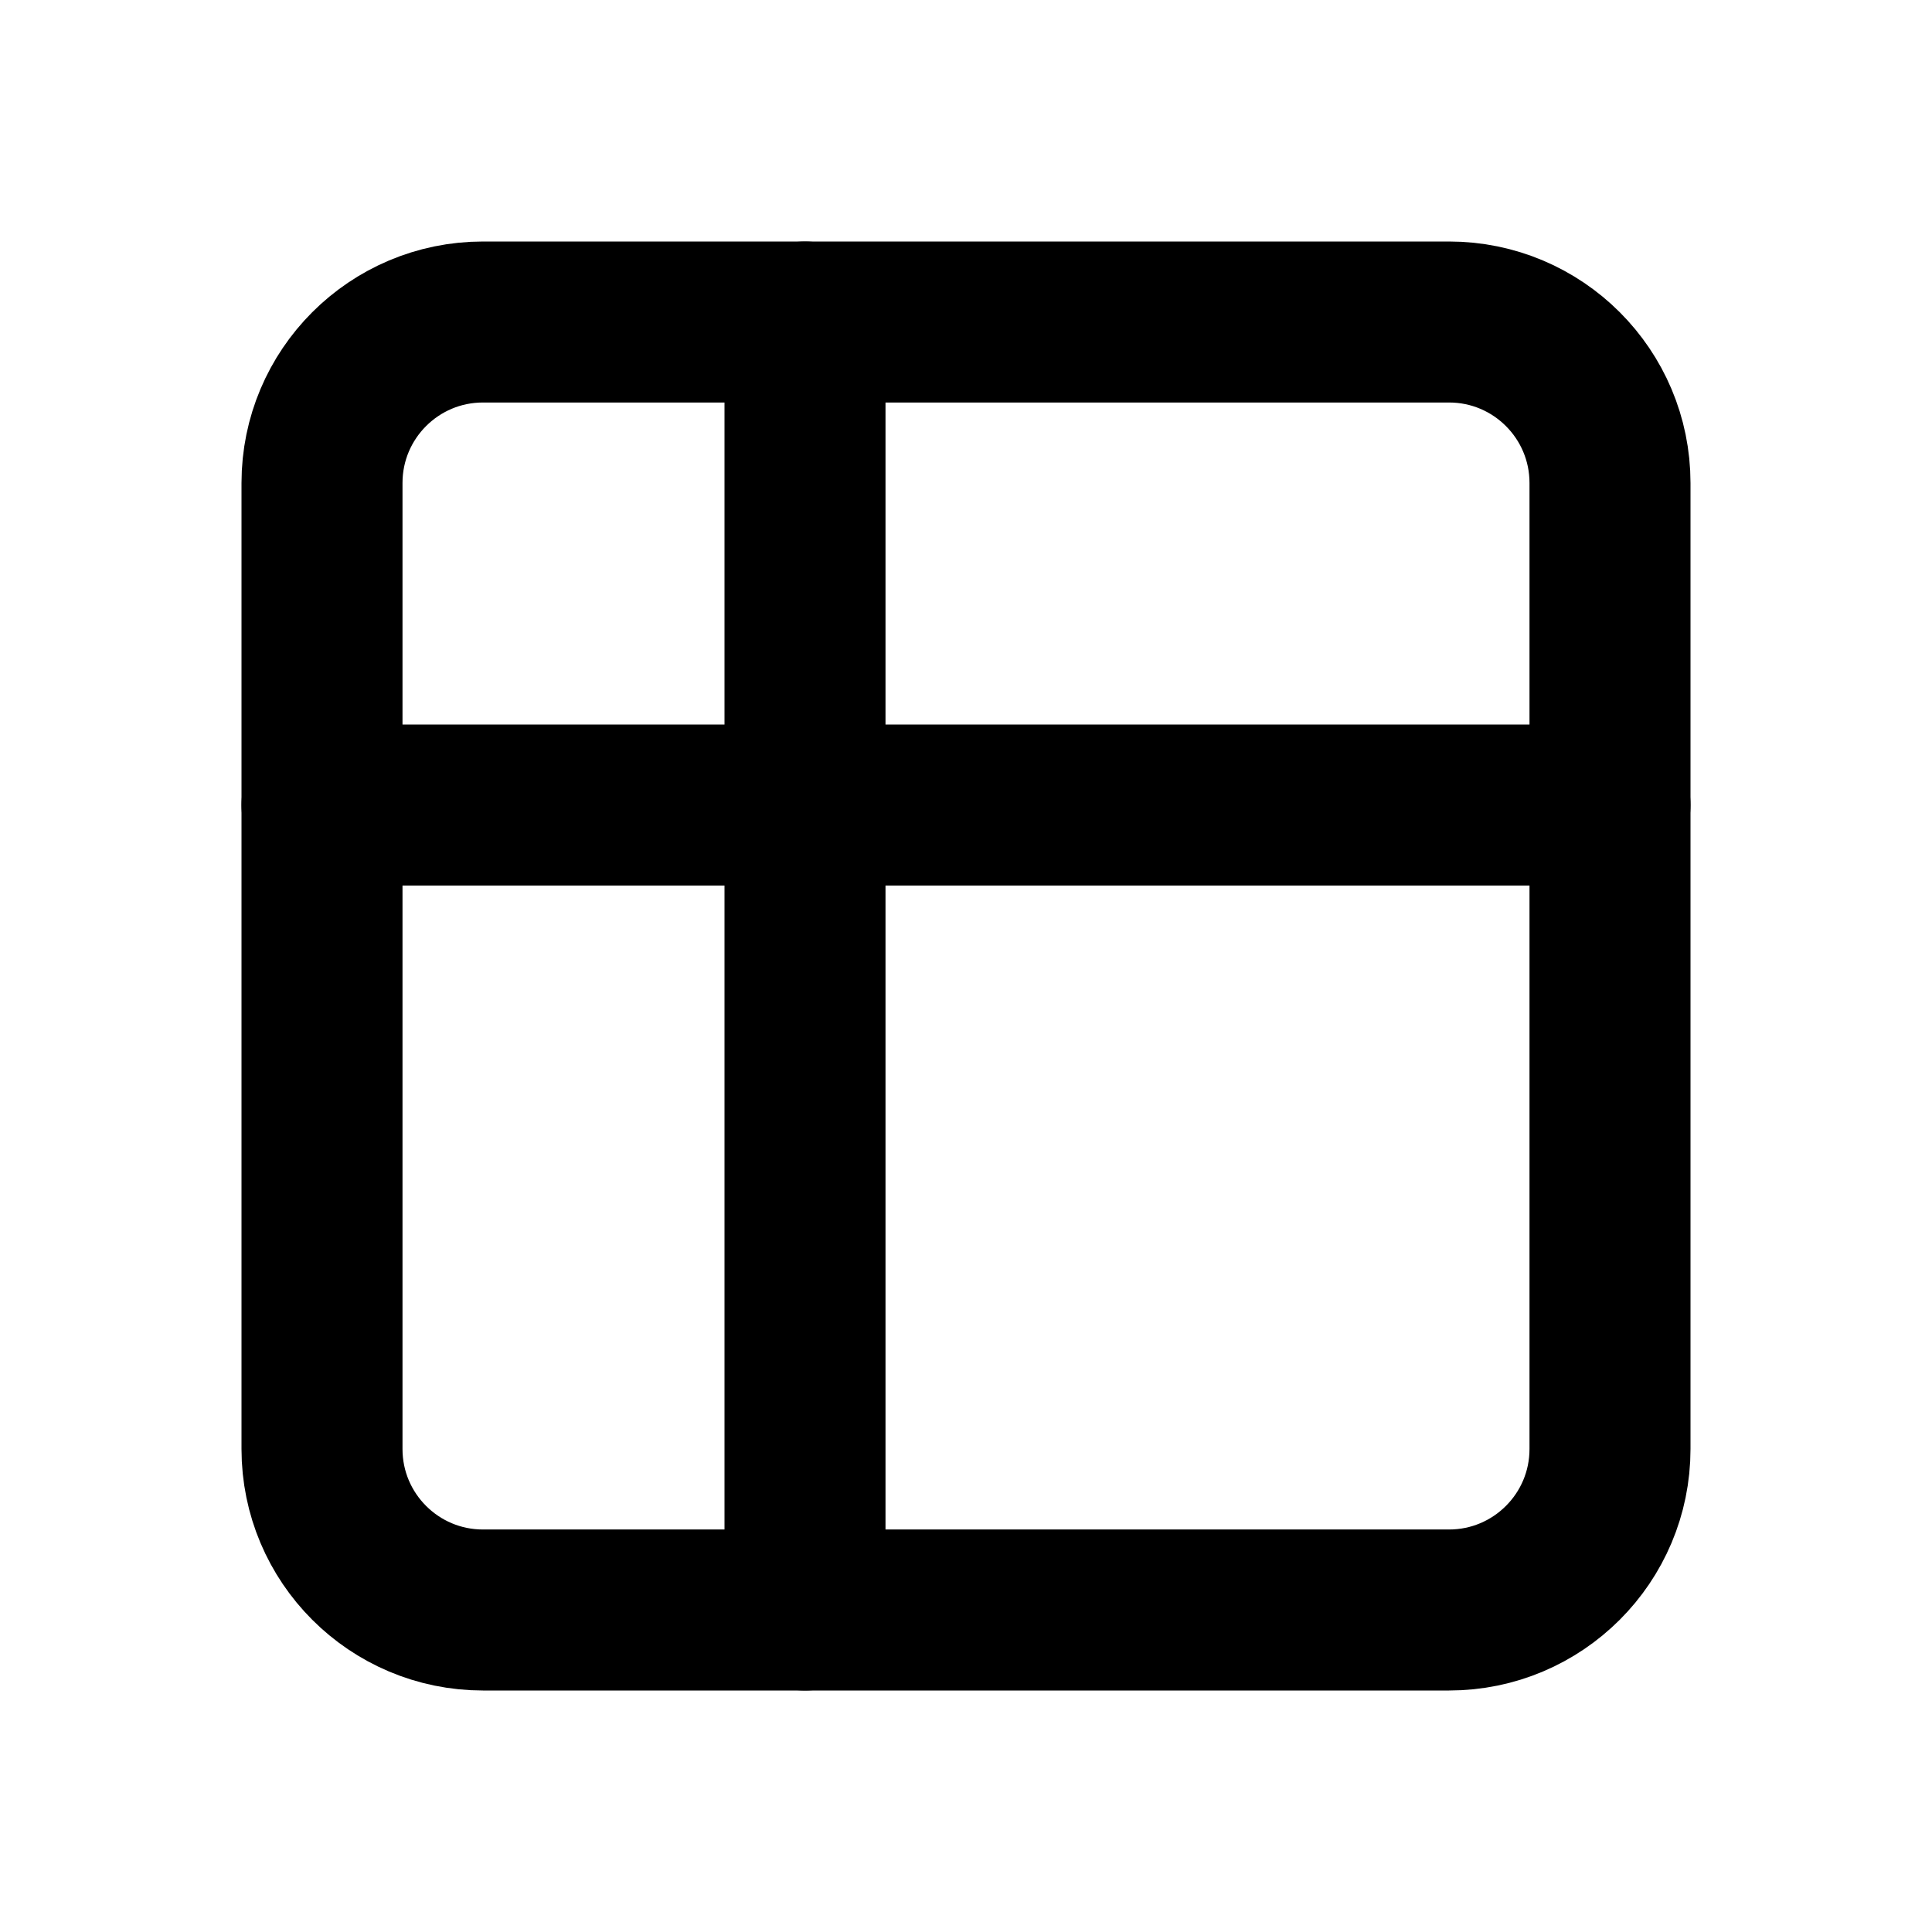
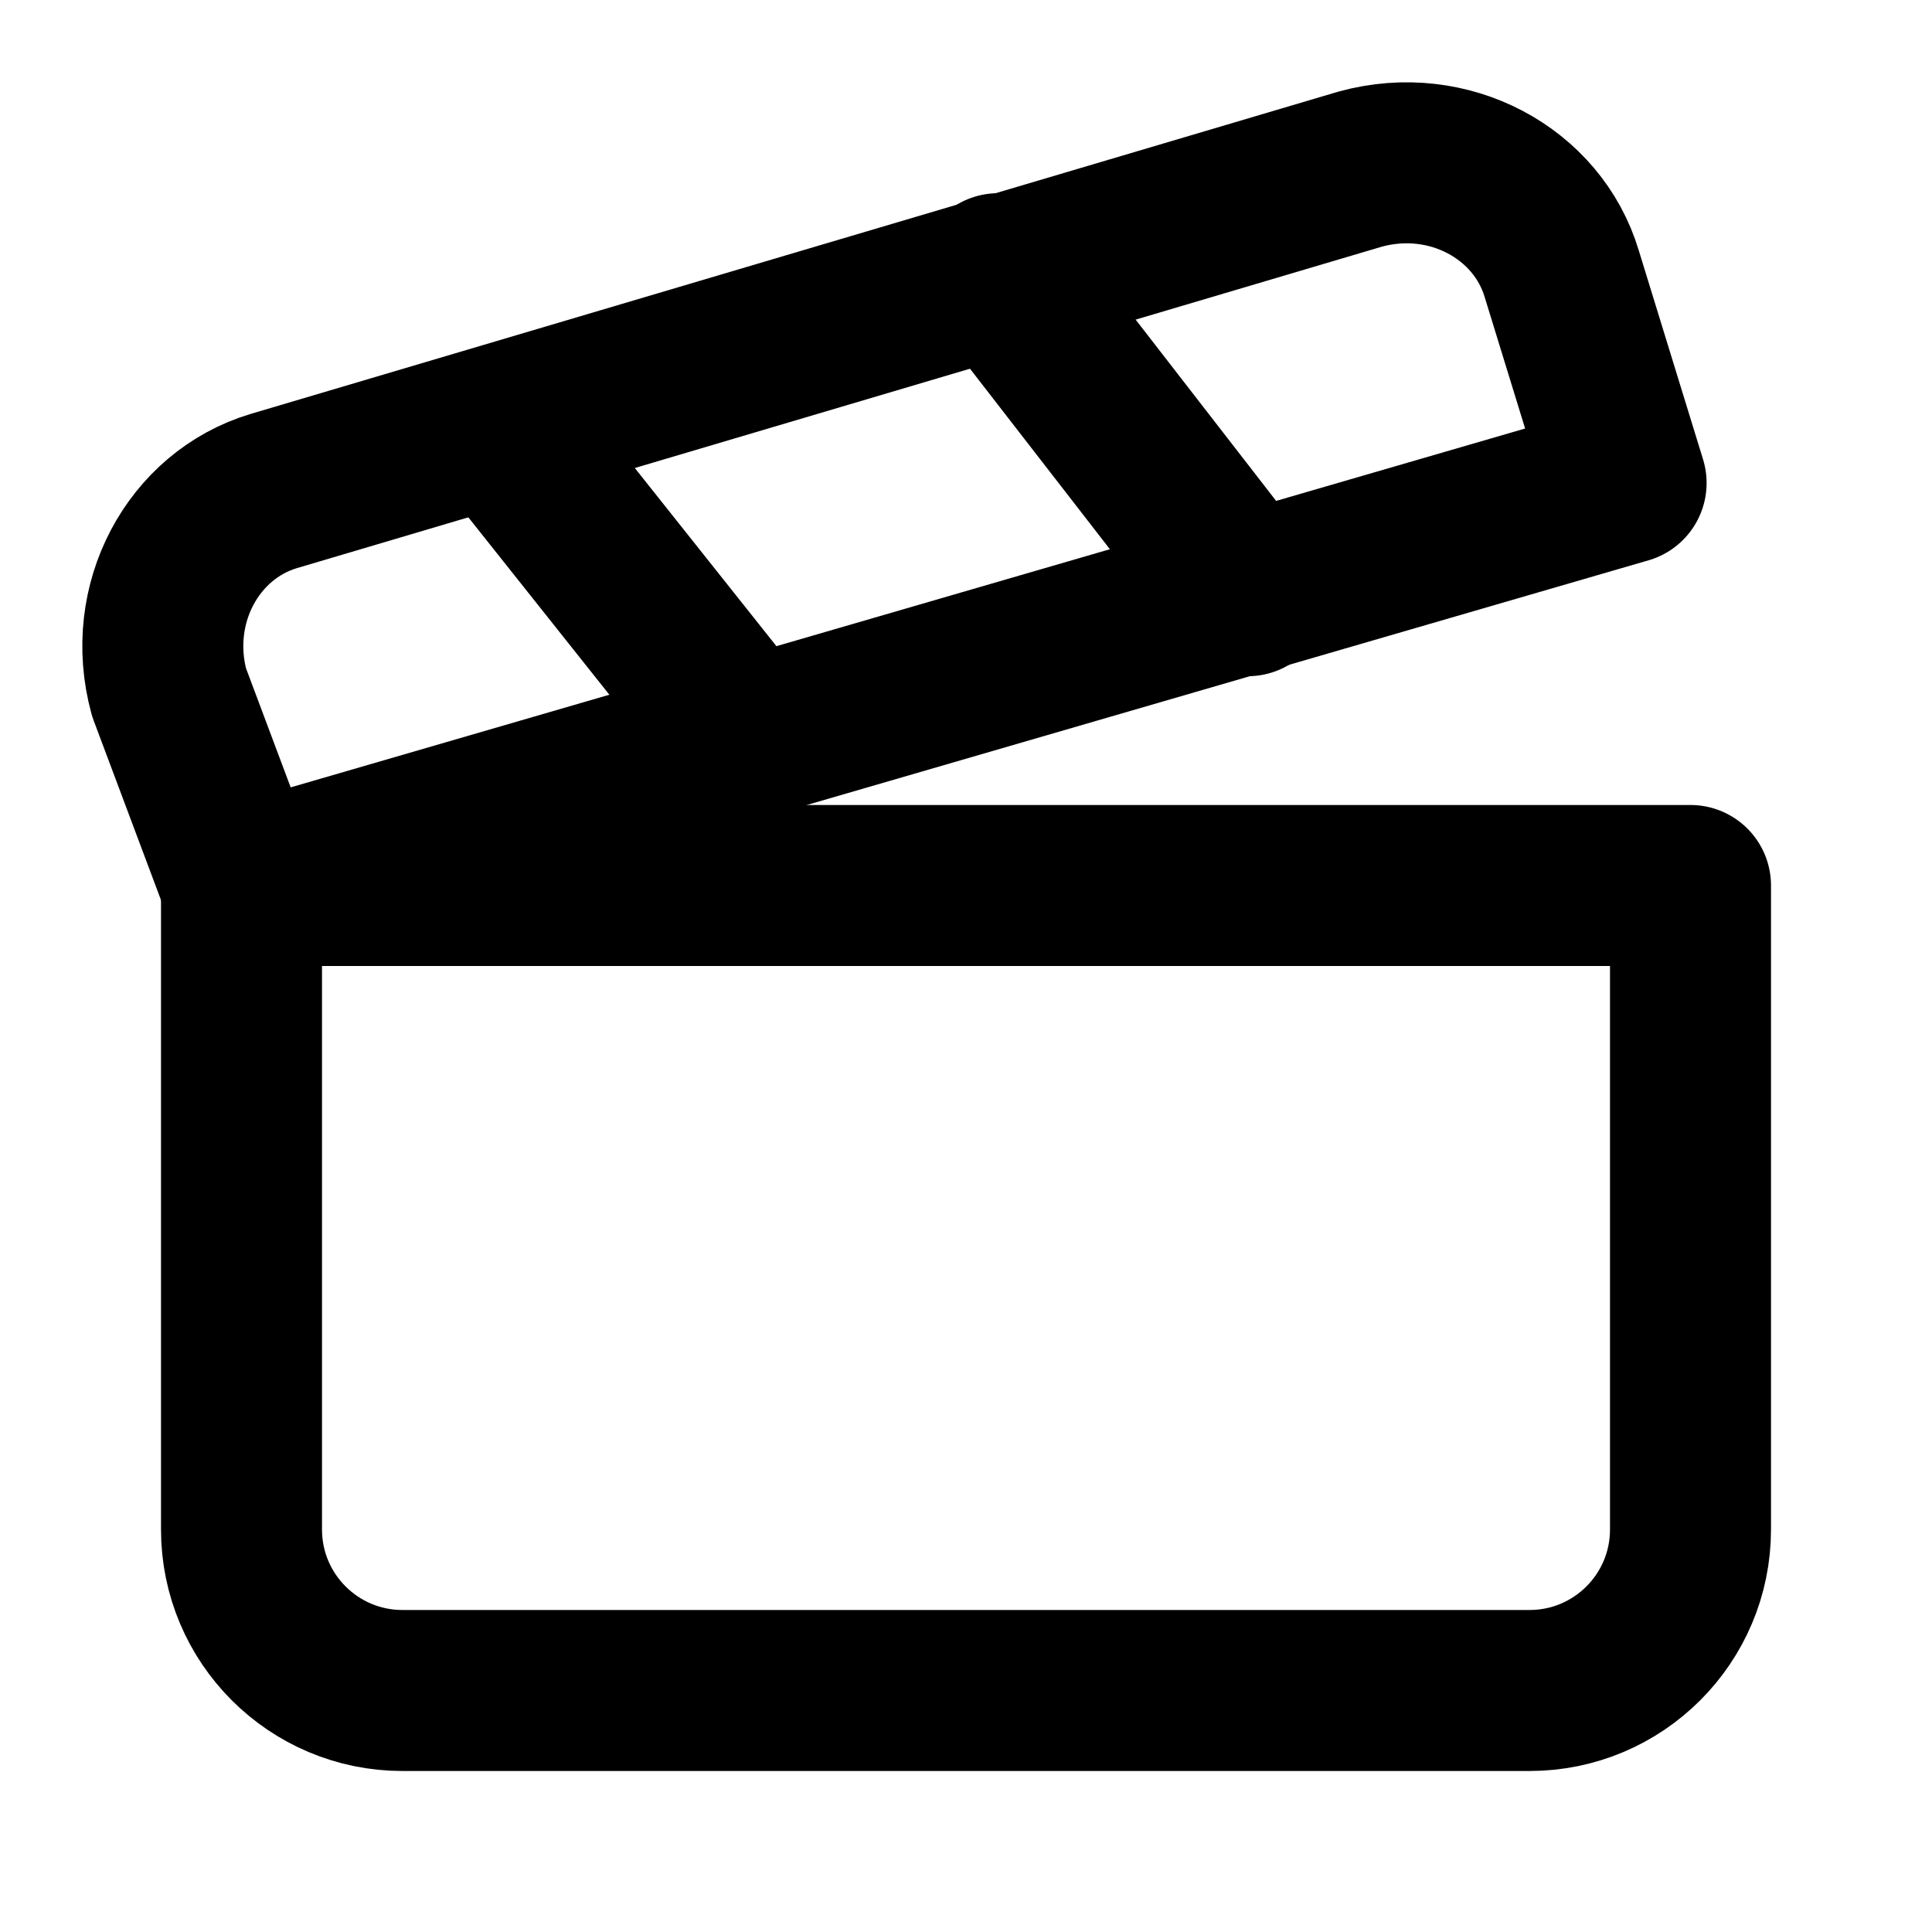
<svg xmlns="http://www.w3.org/2000/svg" viewBox="0 0 24 24" fill="none" stroke="currentColor" stroke-width="2" stroke-linecap="round" stroke-linejoin="round">
-   <rect x="4" y="4" width="16" height="16" rx="2" />
-   <path d="M4 10h16M10 4v16" />
+   <path d="M20.2 6 3 11l-.9-2.4c-.3-1.1.3-2.2 1.3-2.5l13.5-4c1.1-.3 2.2.3 2.5 1.3Z" />
+   <path d="m6.2 5.3 3.1 3.9M12.4 3.4l3.1 4M3 11h18v8a2 2 0 0 1-2 2H5a2 2 0 0 1-2-2Z" />
</svg>
